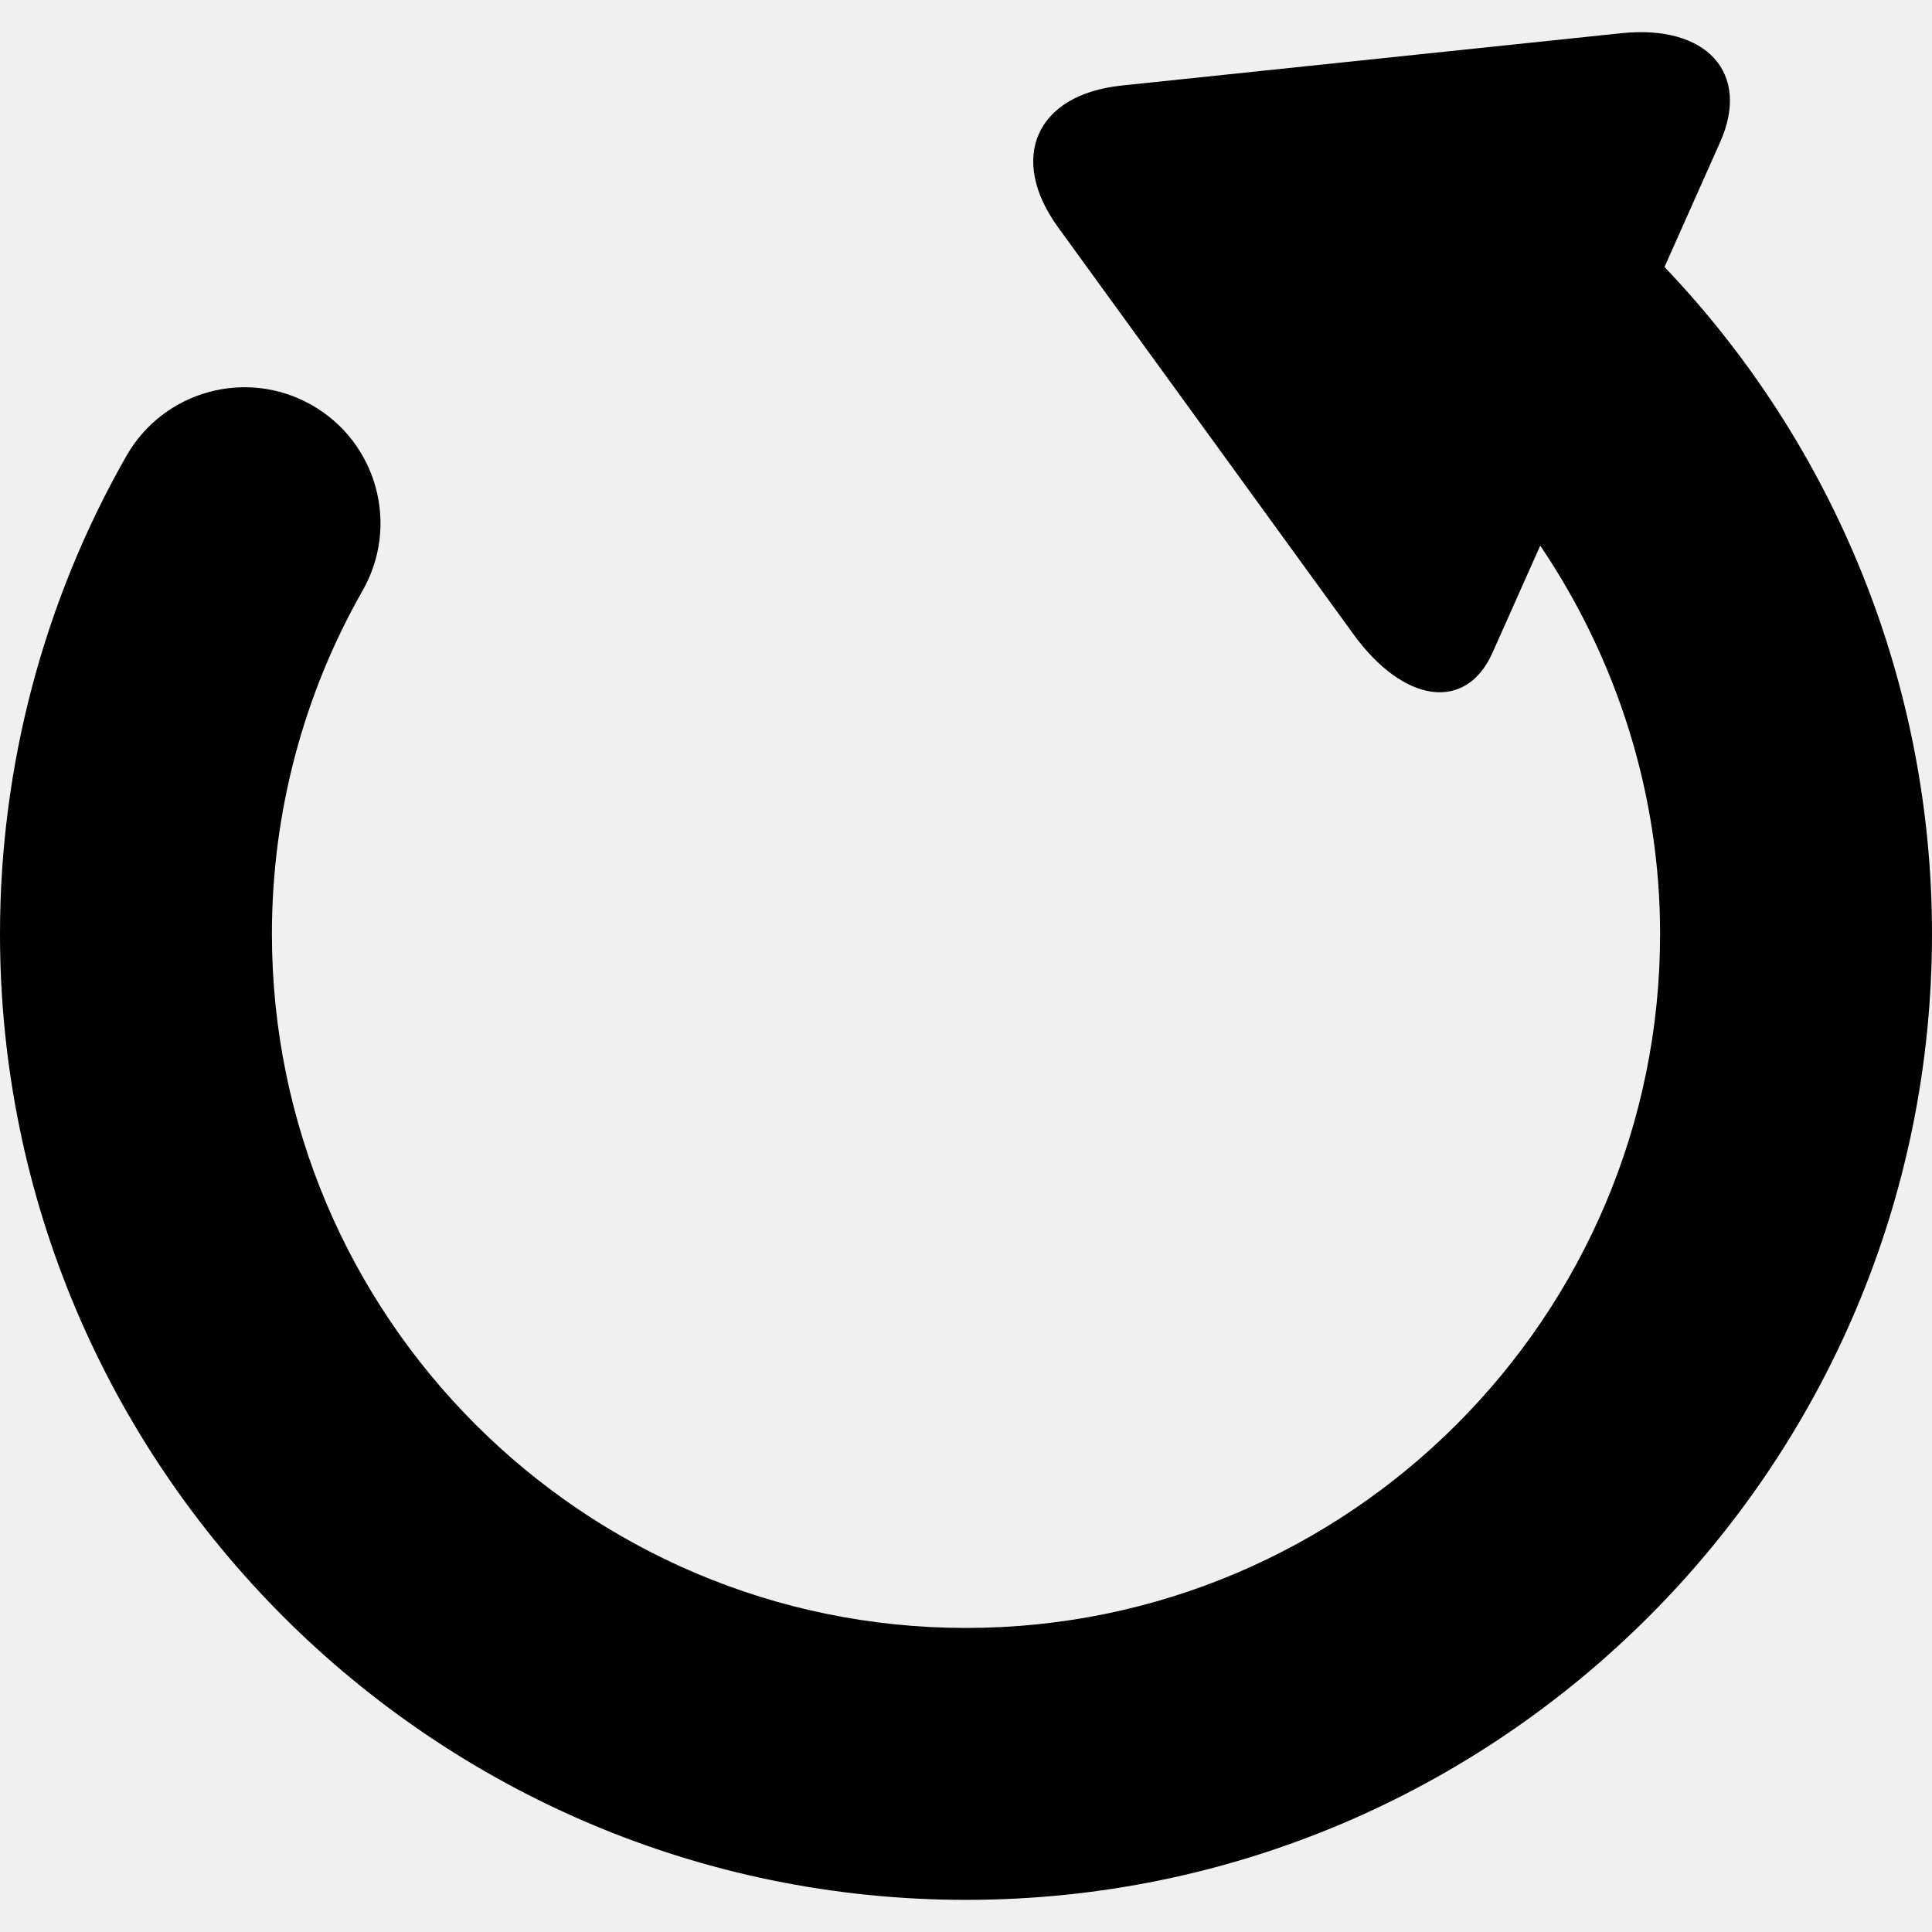
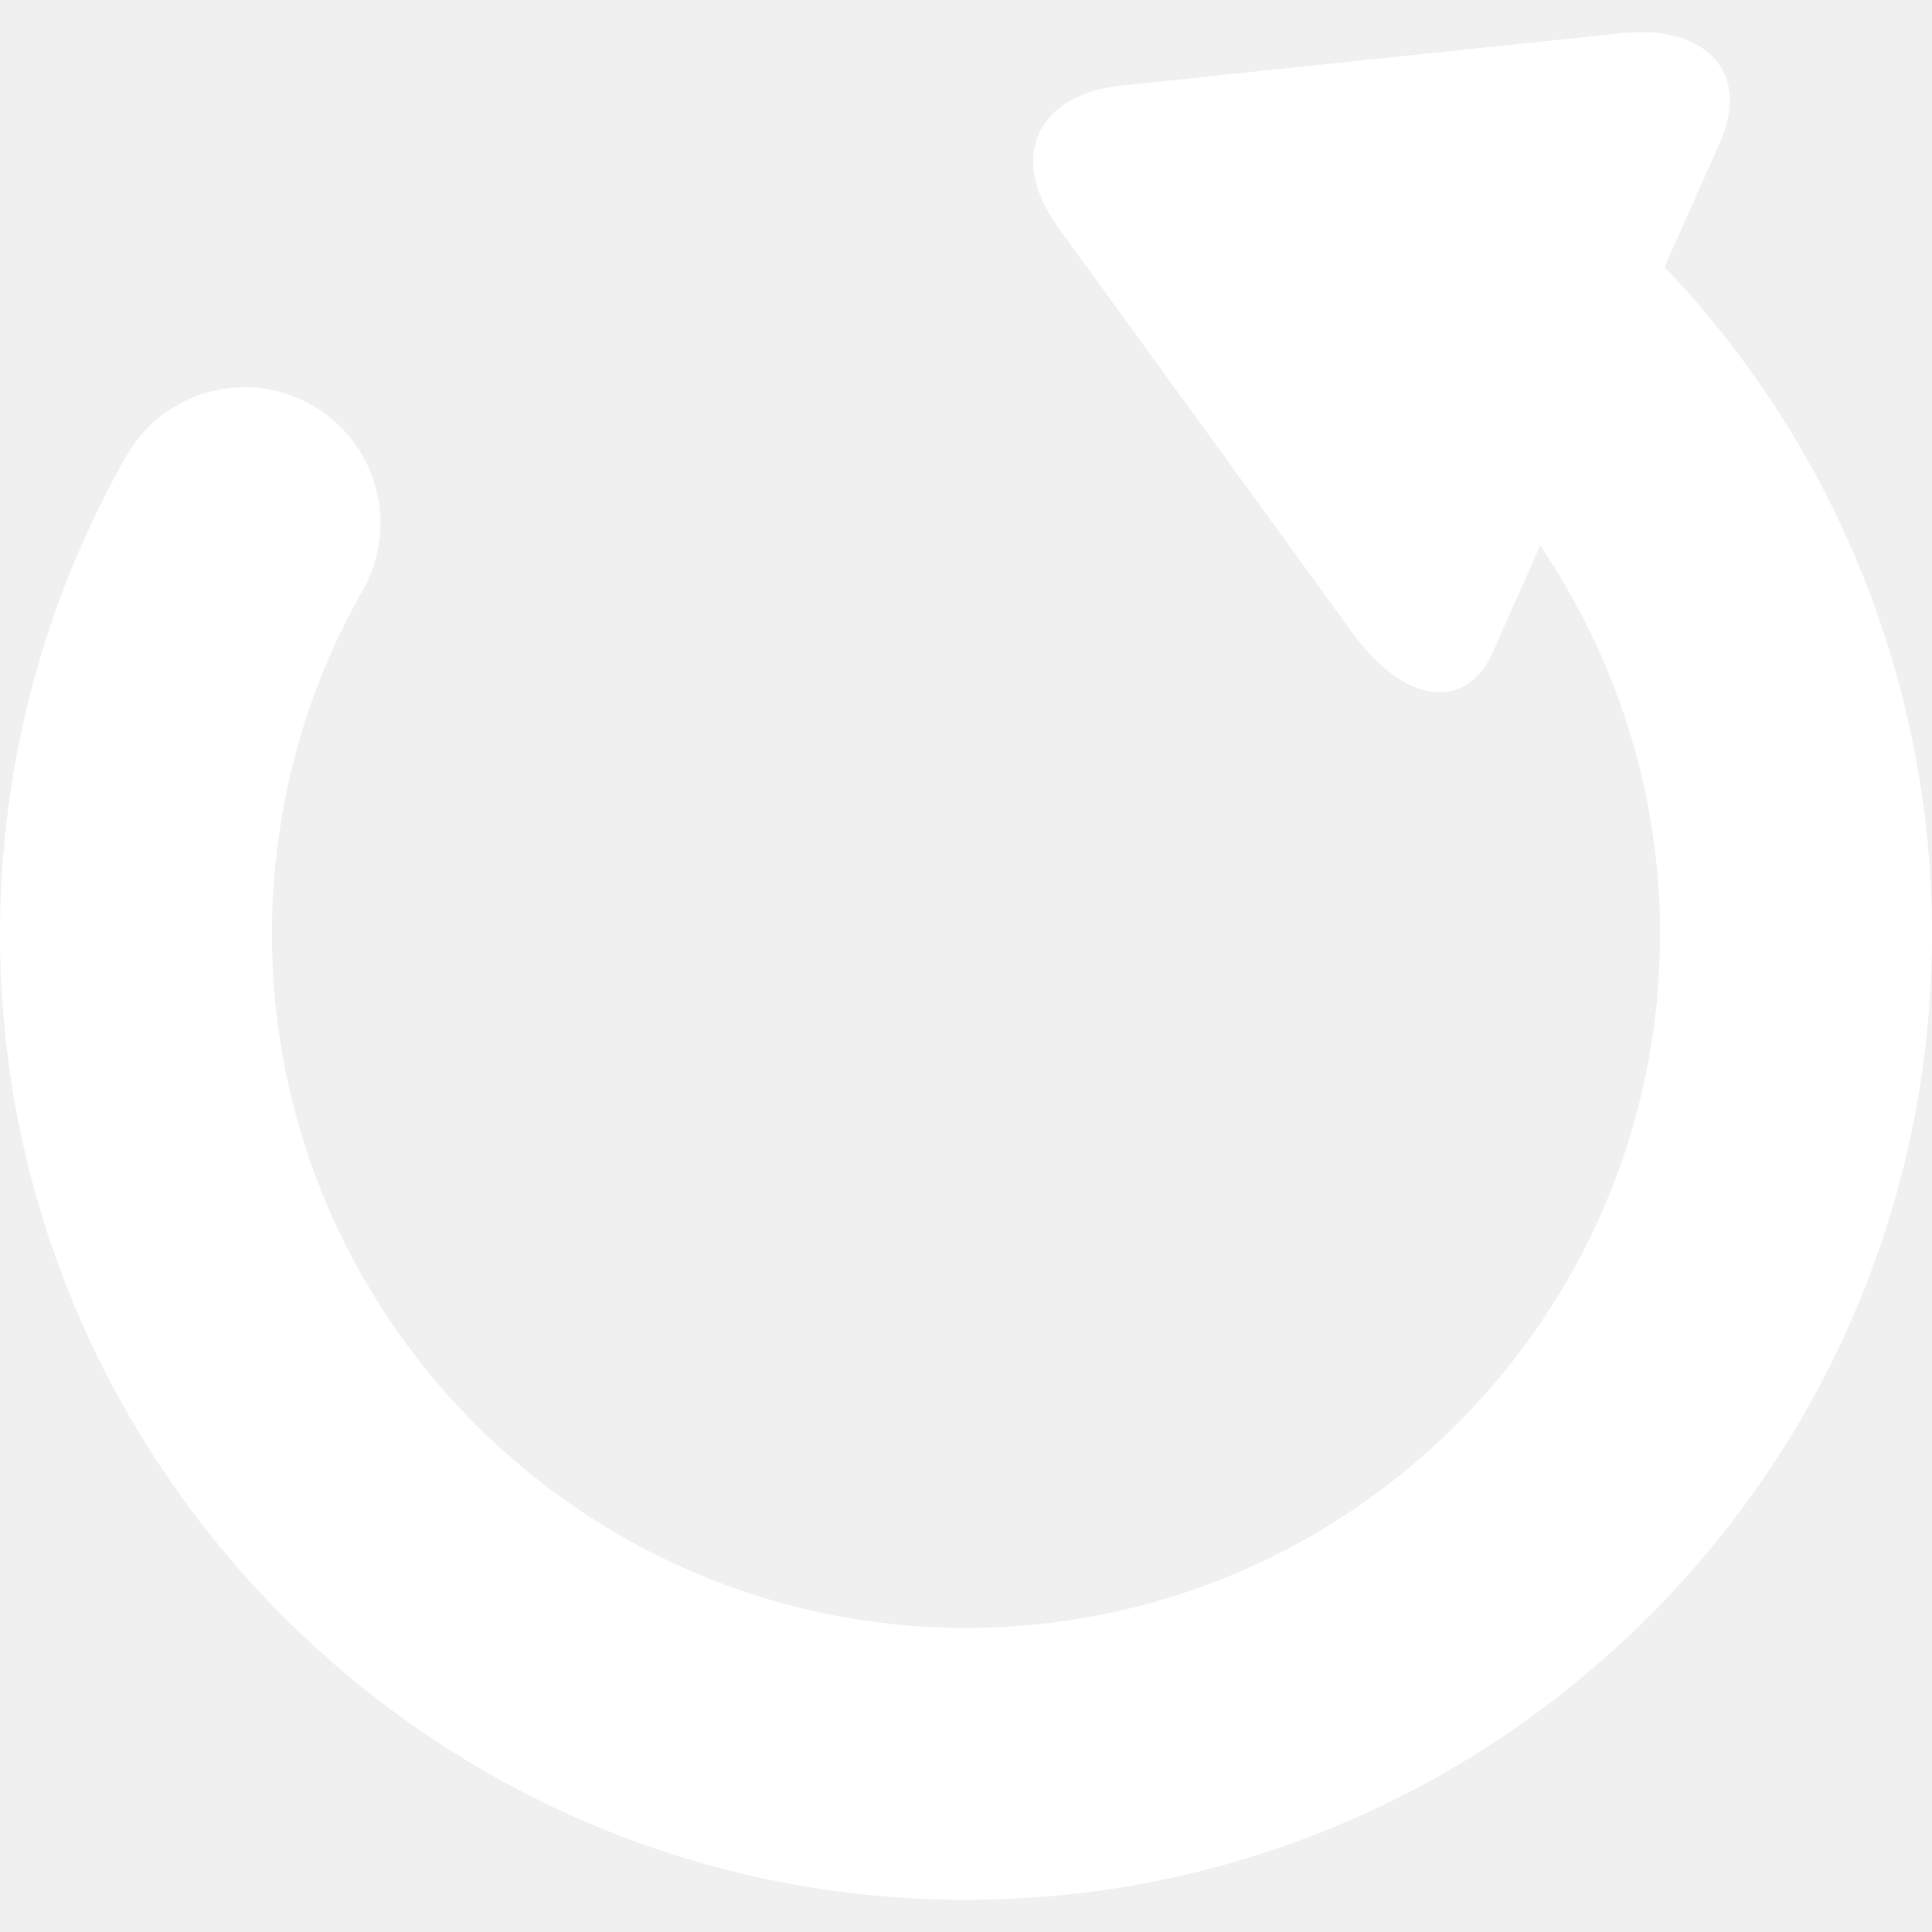
- <svg xmlns="http://www.w3.org/2000/svg" version="1.1" id="Capa_1" x="0px" y="0px" width="305.836px" height="305.836px" viewBox="0 0 305.836 305.836" style="enable-background:new 0 0 305.836 305.836;" xml:space="preserve">
+ <svg xmlns="http://www.w3.org/2000/svg" version="1.1" id="Capa_1" x="0px" y="0px" width="512px" height="512px" viewBox="0 0 305.836 305.836" style="enable-background:new 0 0 305.836 305.836;" xml:space="preserve">
  <g>
-     <path d="M152.924,300.748c84.319,0,152.912-68.6,152.912-152.918c0-39.476-15.312-77.231-42.346-105.564   c0,0,3.938-8.857,8.814-19.783c4.864-10.926-2.138-18.636-15.648-17.228l-79.125,8.289c-13.511,1.411-17.999,11.467-10.021,22.461   l46.741,64.393c7.986,10.992,17.834,12.31,22.008,2.937l7.56-16.964c12.172,18.012,18.976,39.329,18.976,61.459   c0,60.594-49.288,109.875-109.87,109.875c-60.591,0-109.882-49.287-109.882-109.875c0-19.086,4.96-37.878,14.357-54.337   c5.891-10.325,2.3-23.467-8.025-29.357c-10.328-5.896-23.464-2.3-29.36,8.031C6.923,95.107,0,121.27,0,147.829   C0,232.148,68.602,300.748,152.924,300.748z" />
+     <path d="M152.924,300.748c84.319,0,152.912-68.6,152.912-152.918c0-39.476-15.312-77.231-42.346-105.564   c0,0,3.938-8.857,8.814-19.783c4.864-10.926-2.138-18.636-15.648-17.228l-79.125,8.289c-13.511,1.411-17.999,11.467-10.021,22.461   l46.741,64.393c7.986,10.992,17.834,12.31,22.008,2.937l7.56-16.964c12.172,18.012,18.976,39.329,18.976,61.459   c0,60.594-49.288,109.875-109.87,109.875c-60.591,0-109.882-49.287-109.882-109.875c0-19.086,4.96-37.878,14.357-54.337   c5.891-10.325,2.3-23.467-8.025-29.357c-10.328-5.896-23.464-2.3-29.36,8.031C6.923,95.107,0,121.27,0,147.829   C0,232.148,68.602,300.748,152.924,300.748z" fill="#FFFFFF" />
  </g>
  <g>
</g>
  <g>
</g>
  <g>
</g>
  <g>
</g>
  <g>
</g>
  <g>
</g>
  <g>
</g>
  <g>
</g>
  <g>
</g>
  <g>
</g>
  <g>
</g>
  <g>
</g>
  <g>
</g>
  <g>
</g>
  <g>
</g>
</svg>
